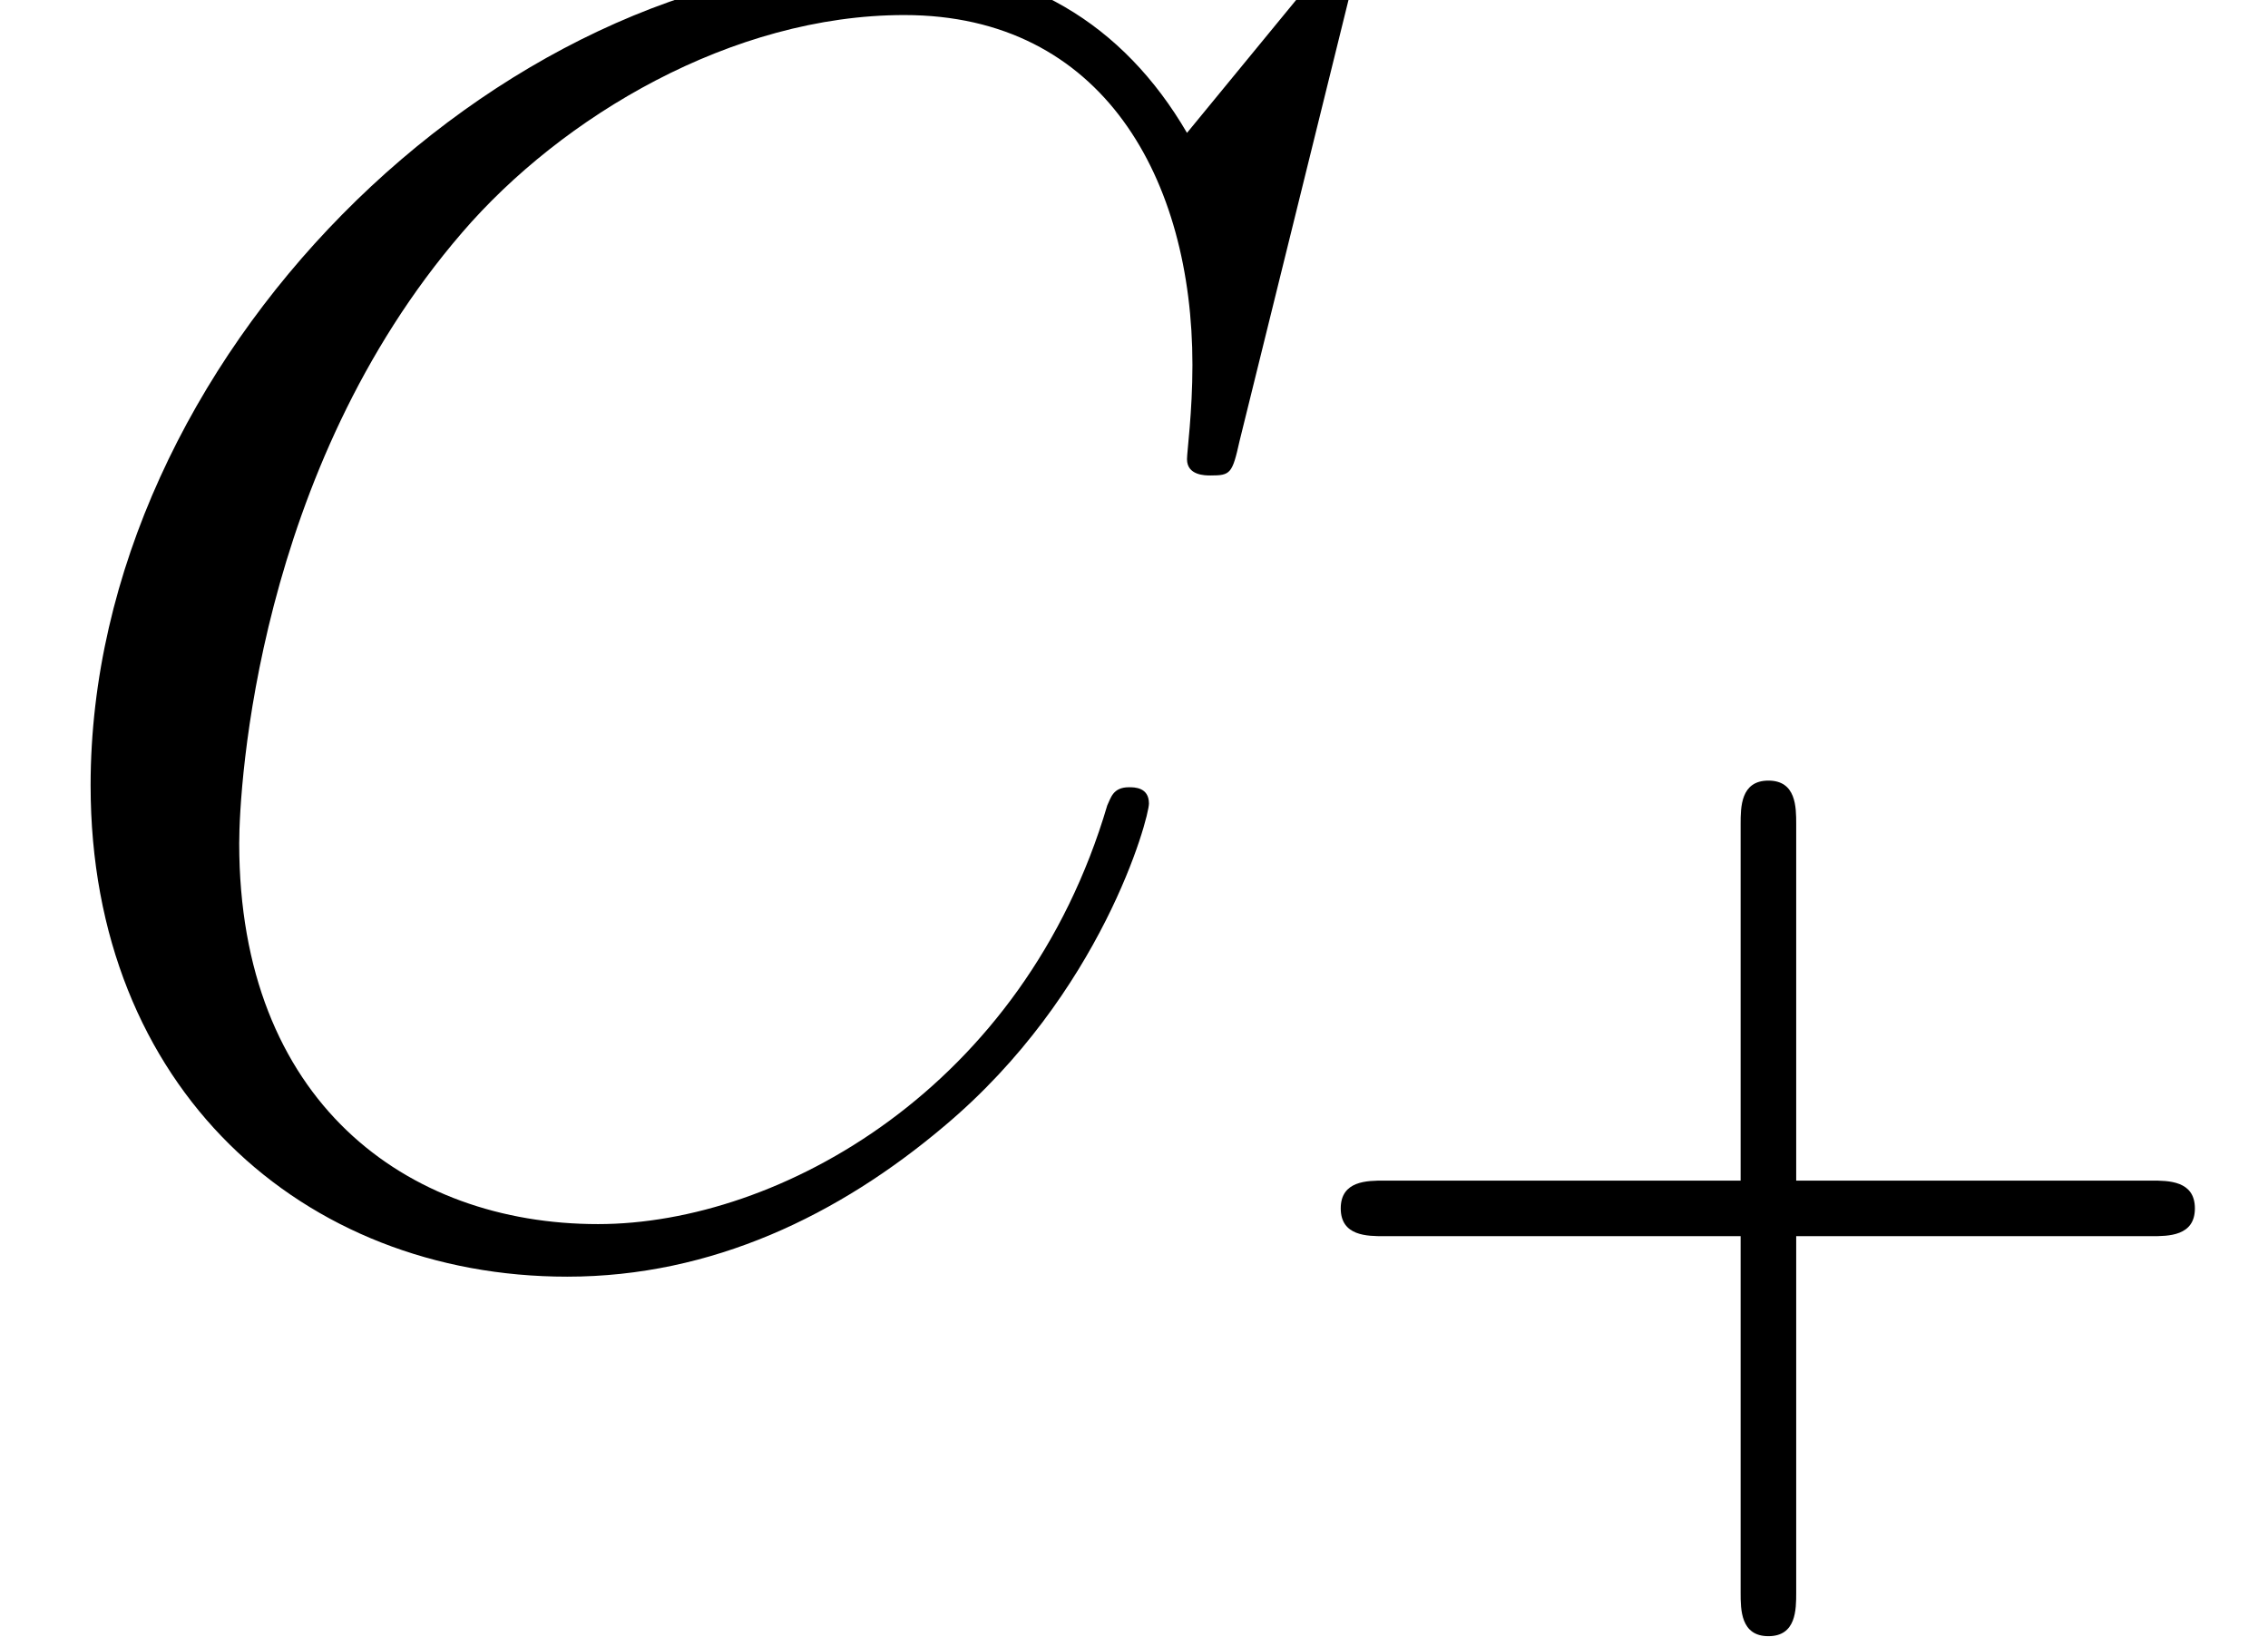
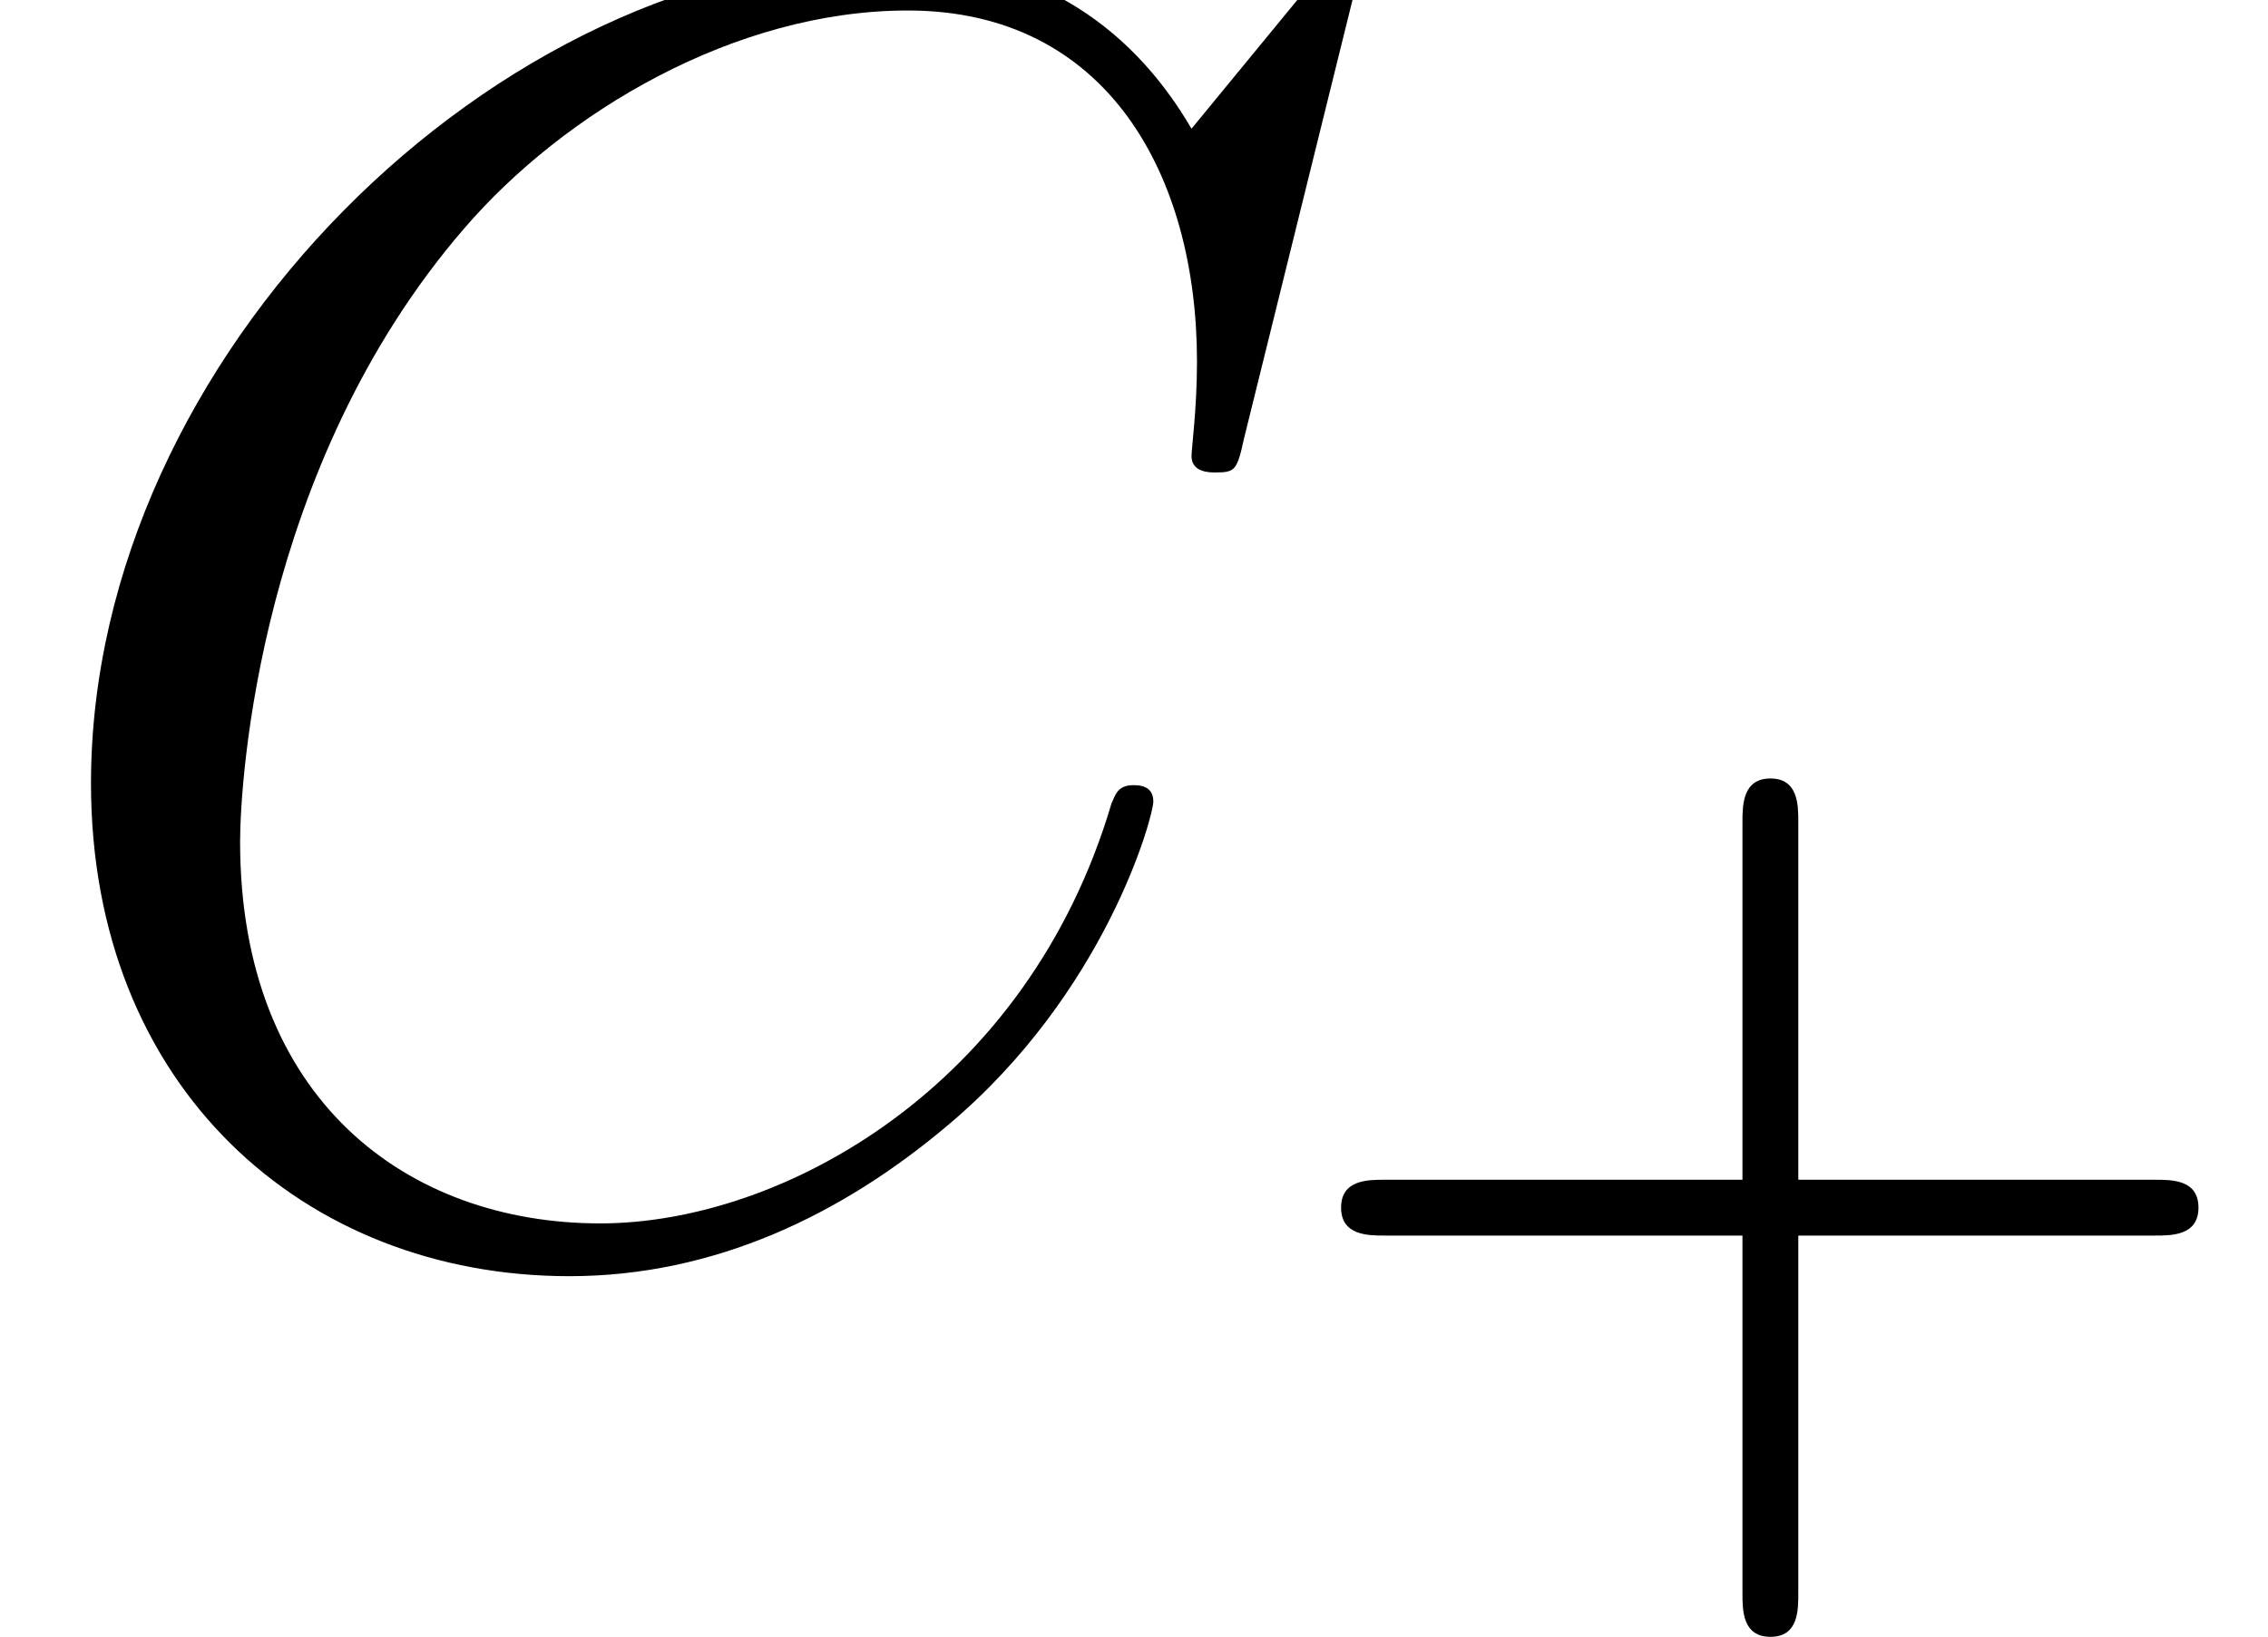
- <svg xmlns="http://www.w3.org/2000/svg" xmlns:xlink="http://www.w3.org/1999/xlink" height="10.793pt" version="1.1" viewBox="0 -8.169 14.962 10.793" width="14.962pt">
+ <svg xmlns="http://www.w3.org/2000/svg" xmlns:xlink="http://www.w3.org/1999/xlink" height="10.759pt" version="1.1" viewBox="0 -8.139 14.906 10.759" width="14.906pt">
  <defs>
-     <path d="M8.964 -8.34C8.964 -8.448 8.88 -8.448 8.856 -8.448S8.784 -8.448 8.688 -8.328L7.86 -7.32C7.44 -8.04 6.78 -8.448 5.88 -8.448C3.288 -8.448 0.6 -5.82 0.6 -3C0.6 -0.996 2.004 0.252 3.756 0.252C4.716 0.252 5.556 -0.156 6.252 -0.744C7.296 -1.62 7.608 -2.784 7.608 -2.88C7.608 -2.988 7.512 -2.988 7.476 -2.988C7.368 -2.988 7.356 -2.916 7.332 -2.868C6.78 -0.996 5.16 -0.096 3.96 -0.096C2.688 -0.096 1.584 -0.912 1.584 -2.616C1.584 -3 1.704 -5.088 3.06 -6.66C3.72 -7.428 4.848 -8.1 5.988 -8.1C7.308 -8.1 7.896 -7.008 7.896 -5.784C7.896 -5.472 7.86 -5.208 7.86 -5.16C7.86 -5.052 7.98 -5.052 8.016 -5.052C8.148 -5.052 8.16 -5.064 8.208 -5.28L8.964 -8.34Z" id="g0-67" />
-     <path d="M3.488 -1.816H5.84C5.952 -1.816 6.128 -1.816 6.128 -2S5.952 -2.184 5.84 -2.184H3.488V-4.544C3.488 -4.656 3.488 -4.832 3.304 -4.832S3.12 -4.656 3.12 -4.544V-2.184H0.76C0.648 -2.184 0.472 -2.184 0.472 -2S0.648 -1.816 0.76 -1.816H3.12V0.544C3.12 0.656 3.12 0.832 3.304 0.832S3.488 0.656 3.488 0.544V-1.816Z" id="g1-43" />
+     <path d="M8.931 -8.309C8.931 -8.416 8.847 -8.416 8.823 -8.416S8.751 -8.416 8.656 -8.297L7.831 -7.293C7.412 -8.01 6.755 -8.416 5.858 -8.416C3.276 -8.416 0.598 -5.798 0.598 -2.989C0.598 -0.992 1.997 0.251 3.742 0.251C4.698 0.251 5.535 -0.155 6.229 -0.741C7.269 -1.614 7.58 -2.774 7.58 -2.869C7.58 -2.977 7.484 -2.977 7.448 -2.977C7.34 -2.977 7.329 -2.905 7.305 -2.857C6.755 -0.992 5.141 -0.096 3.945 -0.096C2.678 -0.096 1.578 -0.909 1.578 -2.606C1.578 -2.989 1.698 -5.069 3.049 -6.635C3.706 -7.4 4.83 -8.07 5.966 -8.07C7.281 -8.07 7.867 -6.982 7.867 -5.762C7.867 -5.452 7.831 -5.189 7.831 -5.141C7.831 -5.033 7.95 -5.033 7.986 -5.033C8.118 -5.033 8.13 -5.045 8.177 -5.26L8.931 -8.309Z" id="g0-67" />
+     <path d="M3.475 -1.809H5.818C5.93 -1.809 6.105 -1.809 6.105 -1.993S5.93 -2.176 5.818 -2.176H3.475V-4.527C3.475 -4.639 3.475 -4.814 3.292 -4.814S3.108 -4.639 3.108 -4.527V-2.176H0.757C0.646 -2.176 0.47 -2.176 0.47 -1.993S0.646 -1.809 0.757 -1.809H3.108V0.542C3.108 0.654 3.108 0.829 3.292 0.829S3.475 0.654 3.475 0.542V-1.809Z" id="g1-43" />
  </defs>
-   <g id="page1" transform="matrix(0.996264 0 0 0.996264 0 0)">
+   <g id="page1">
    <use x="0" xlink:href="#g0-67" y="0" />
-     <use x="8.406" xlink:href="#g1-43" y="1.8" />
+     <use x="8.344" xlink:href="#g1-43" y="1.793" />
  </g>
</svg>
